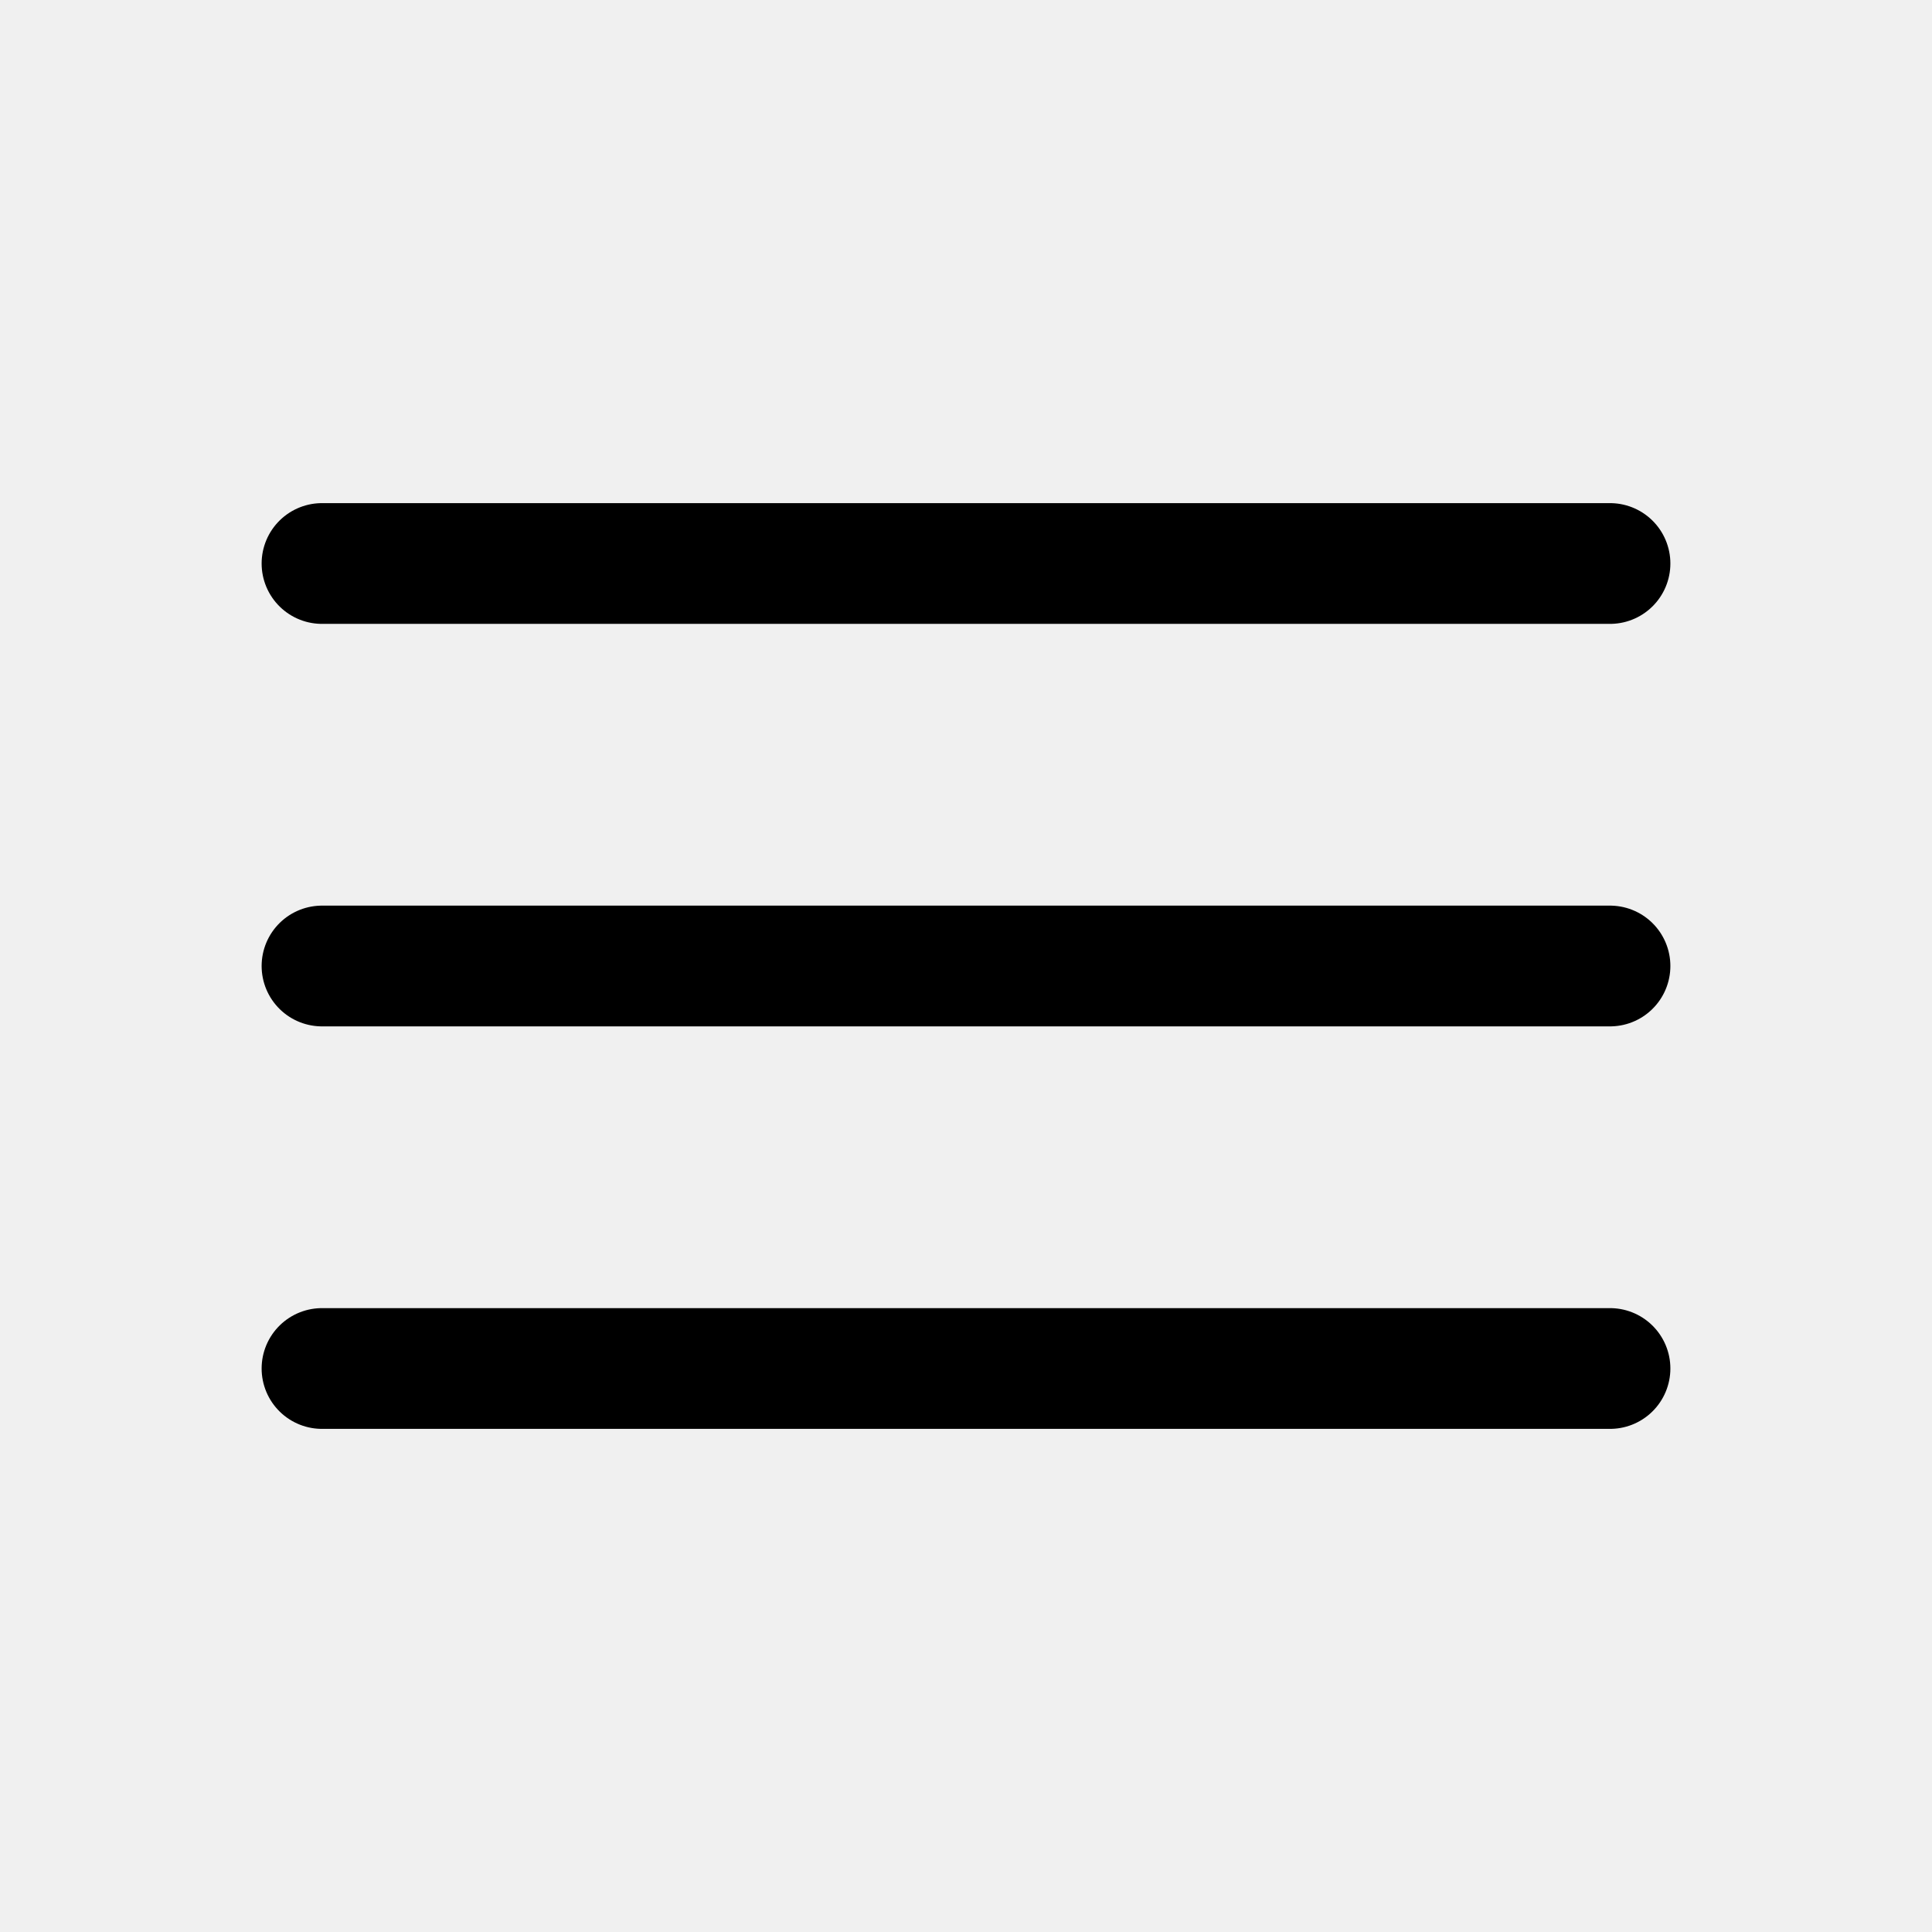
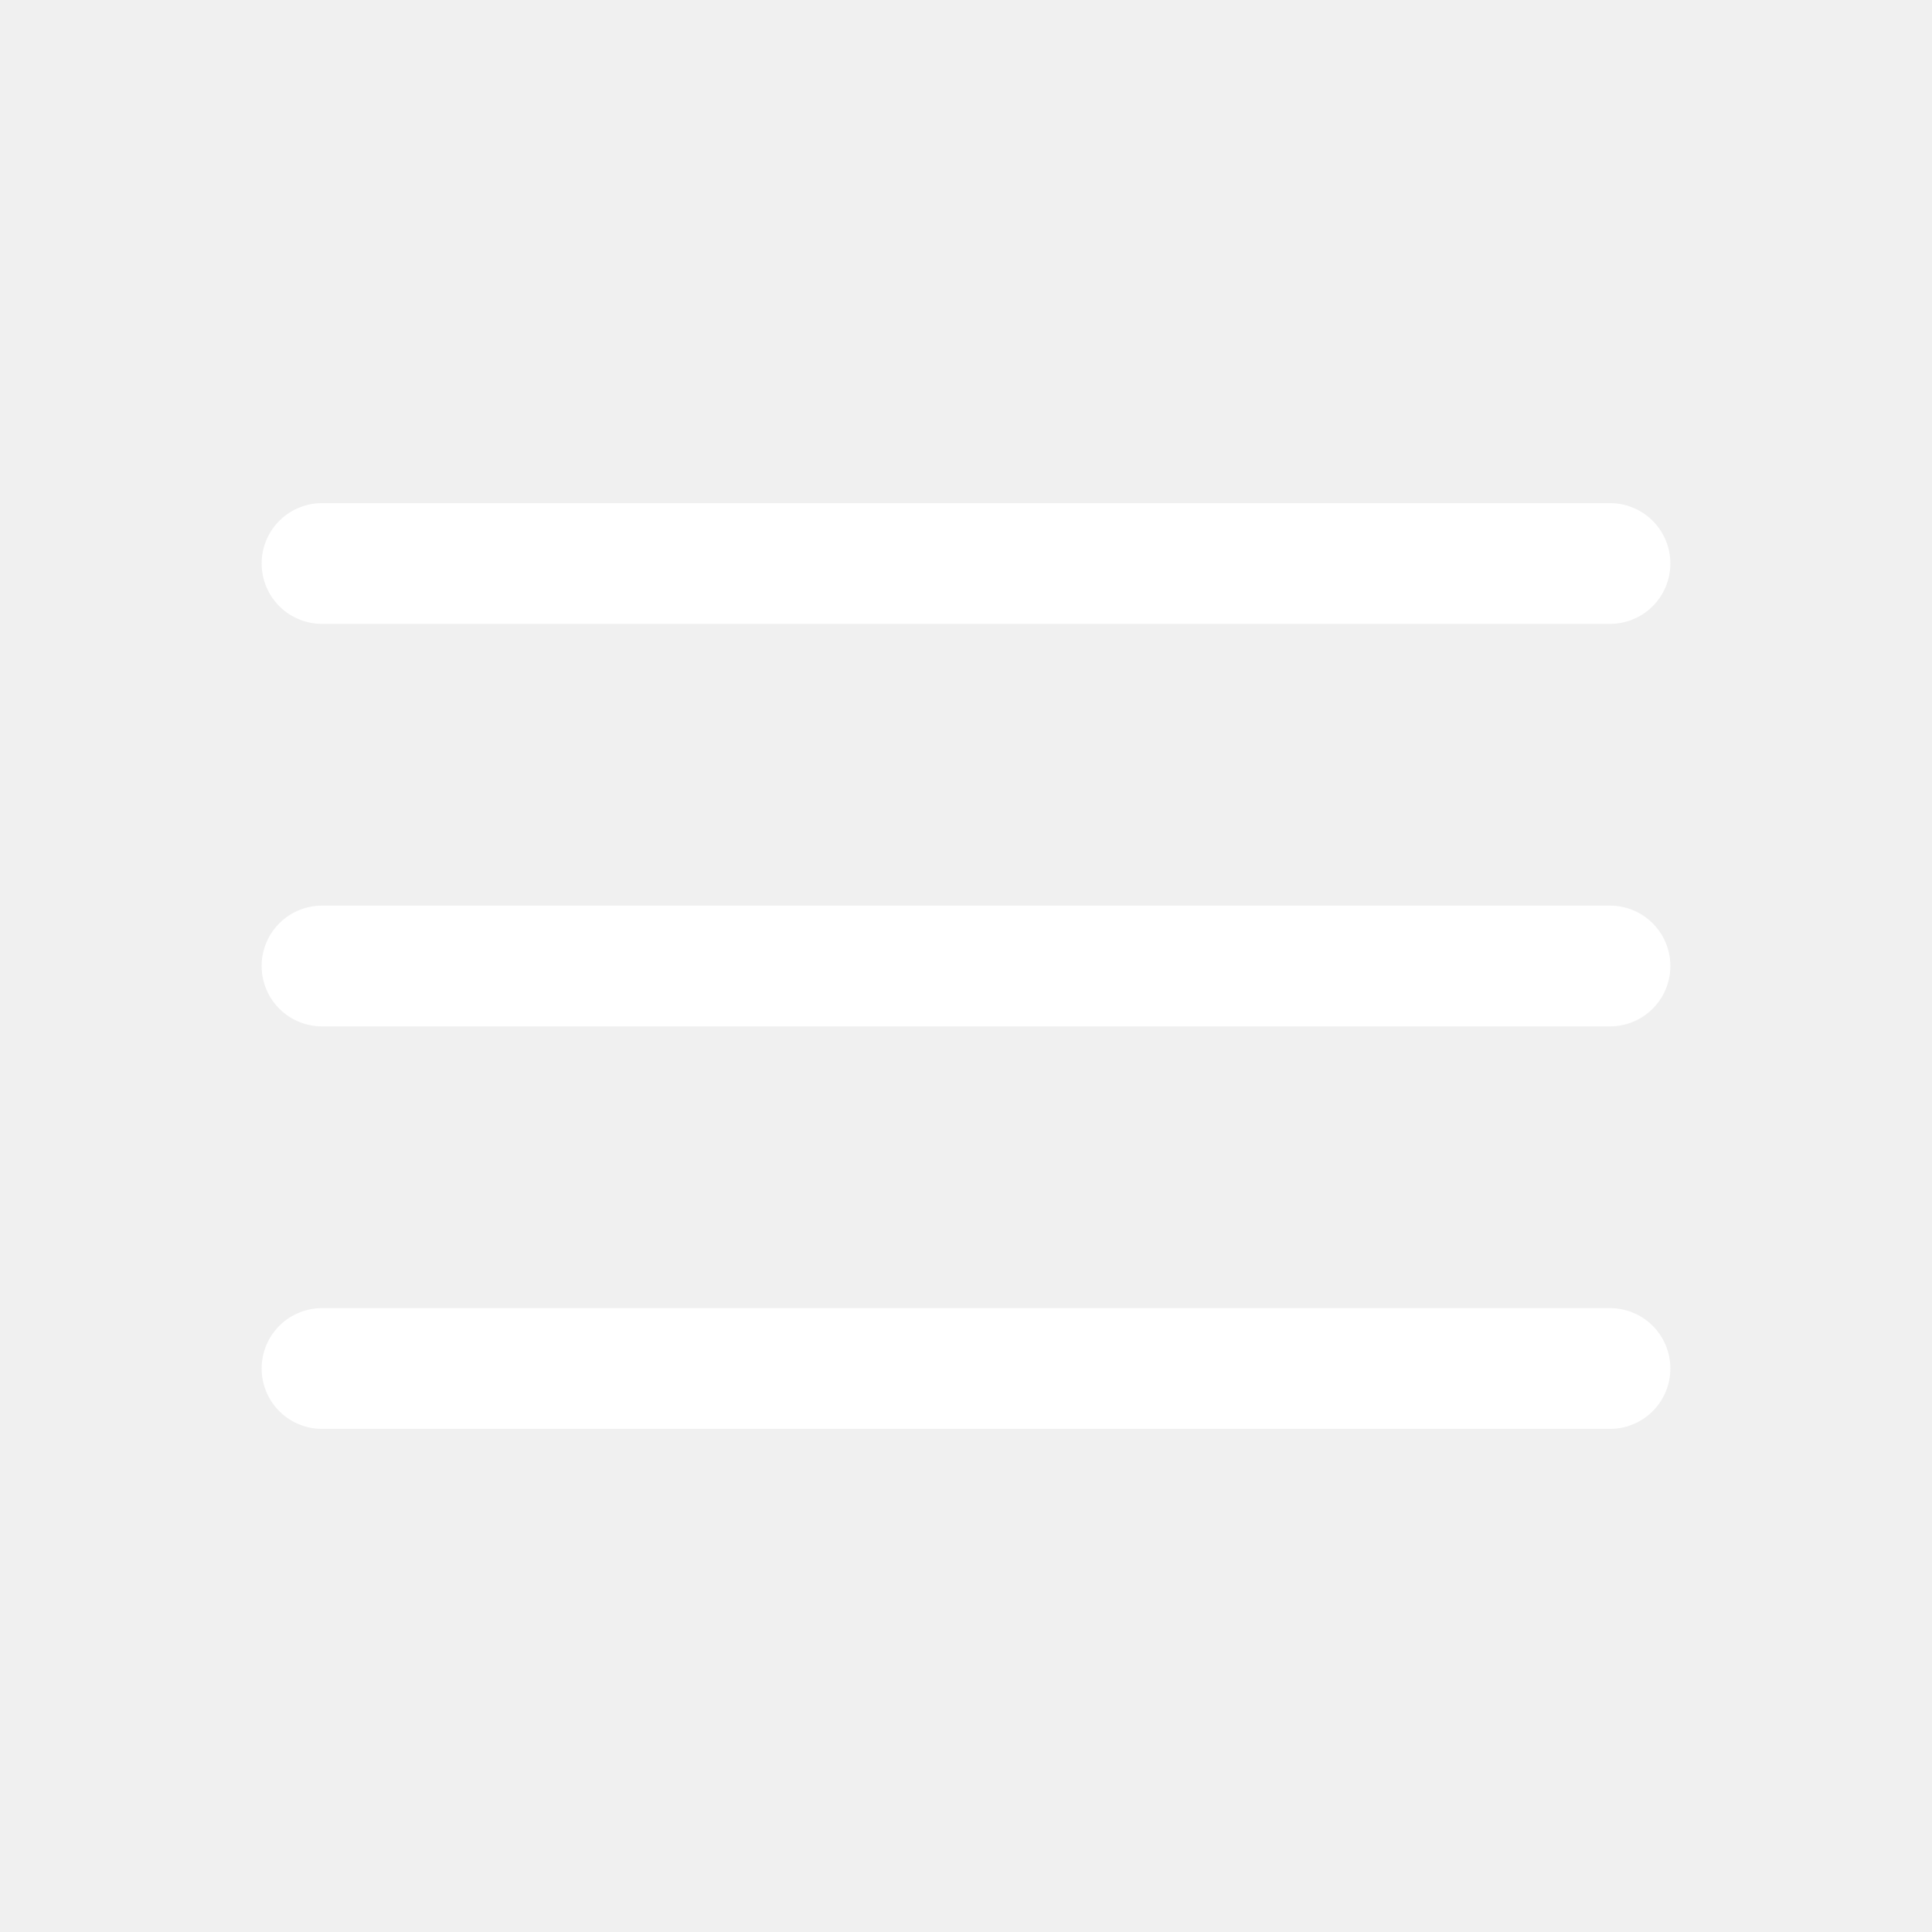
<svg xmlns="http://www.w3.org/2000/svg" viewBox="0 0 24 24" fill="none">
  <g id="SVGRepo_bgCarrier" stroke-width="0" />
  <g id="SVGRepo_tracerCarrier" stroke-linecap="round" stroke-linejoin="round" />
  <g id="SVGRepo_iconCarrier">
-     <path d="M4 17H20M4 12H20M4 7H20" stroke="#000000" stroke-width="1.5" stroke-linecap="round" stroke-linejoin="round" />
+     <path d="M4 17H20M4 12H20M4 7H20" stroke="#FFFFFF" stroke-width="1.5" stroke-linecap="round" stroke-linejoin="round" />
  </g>
</svg>
